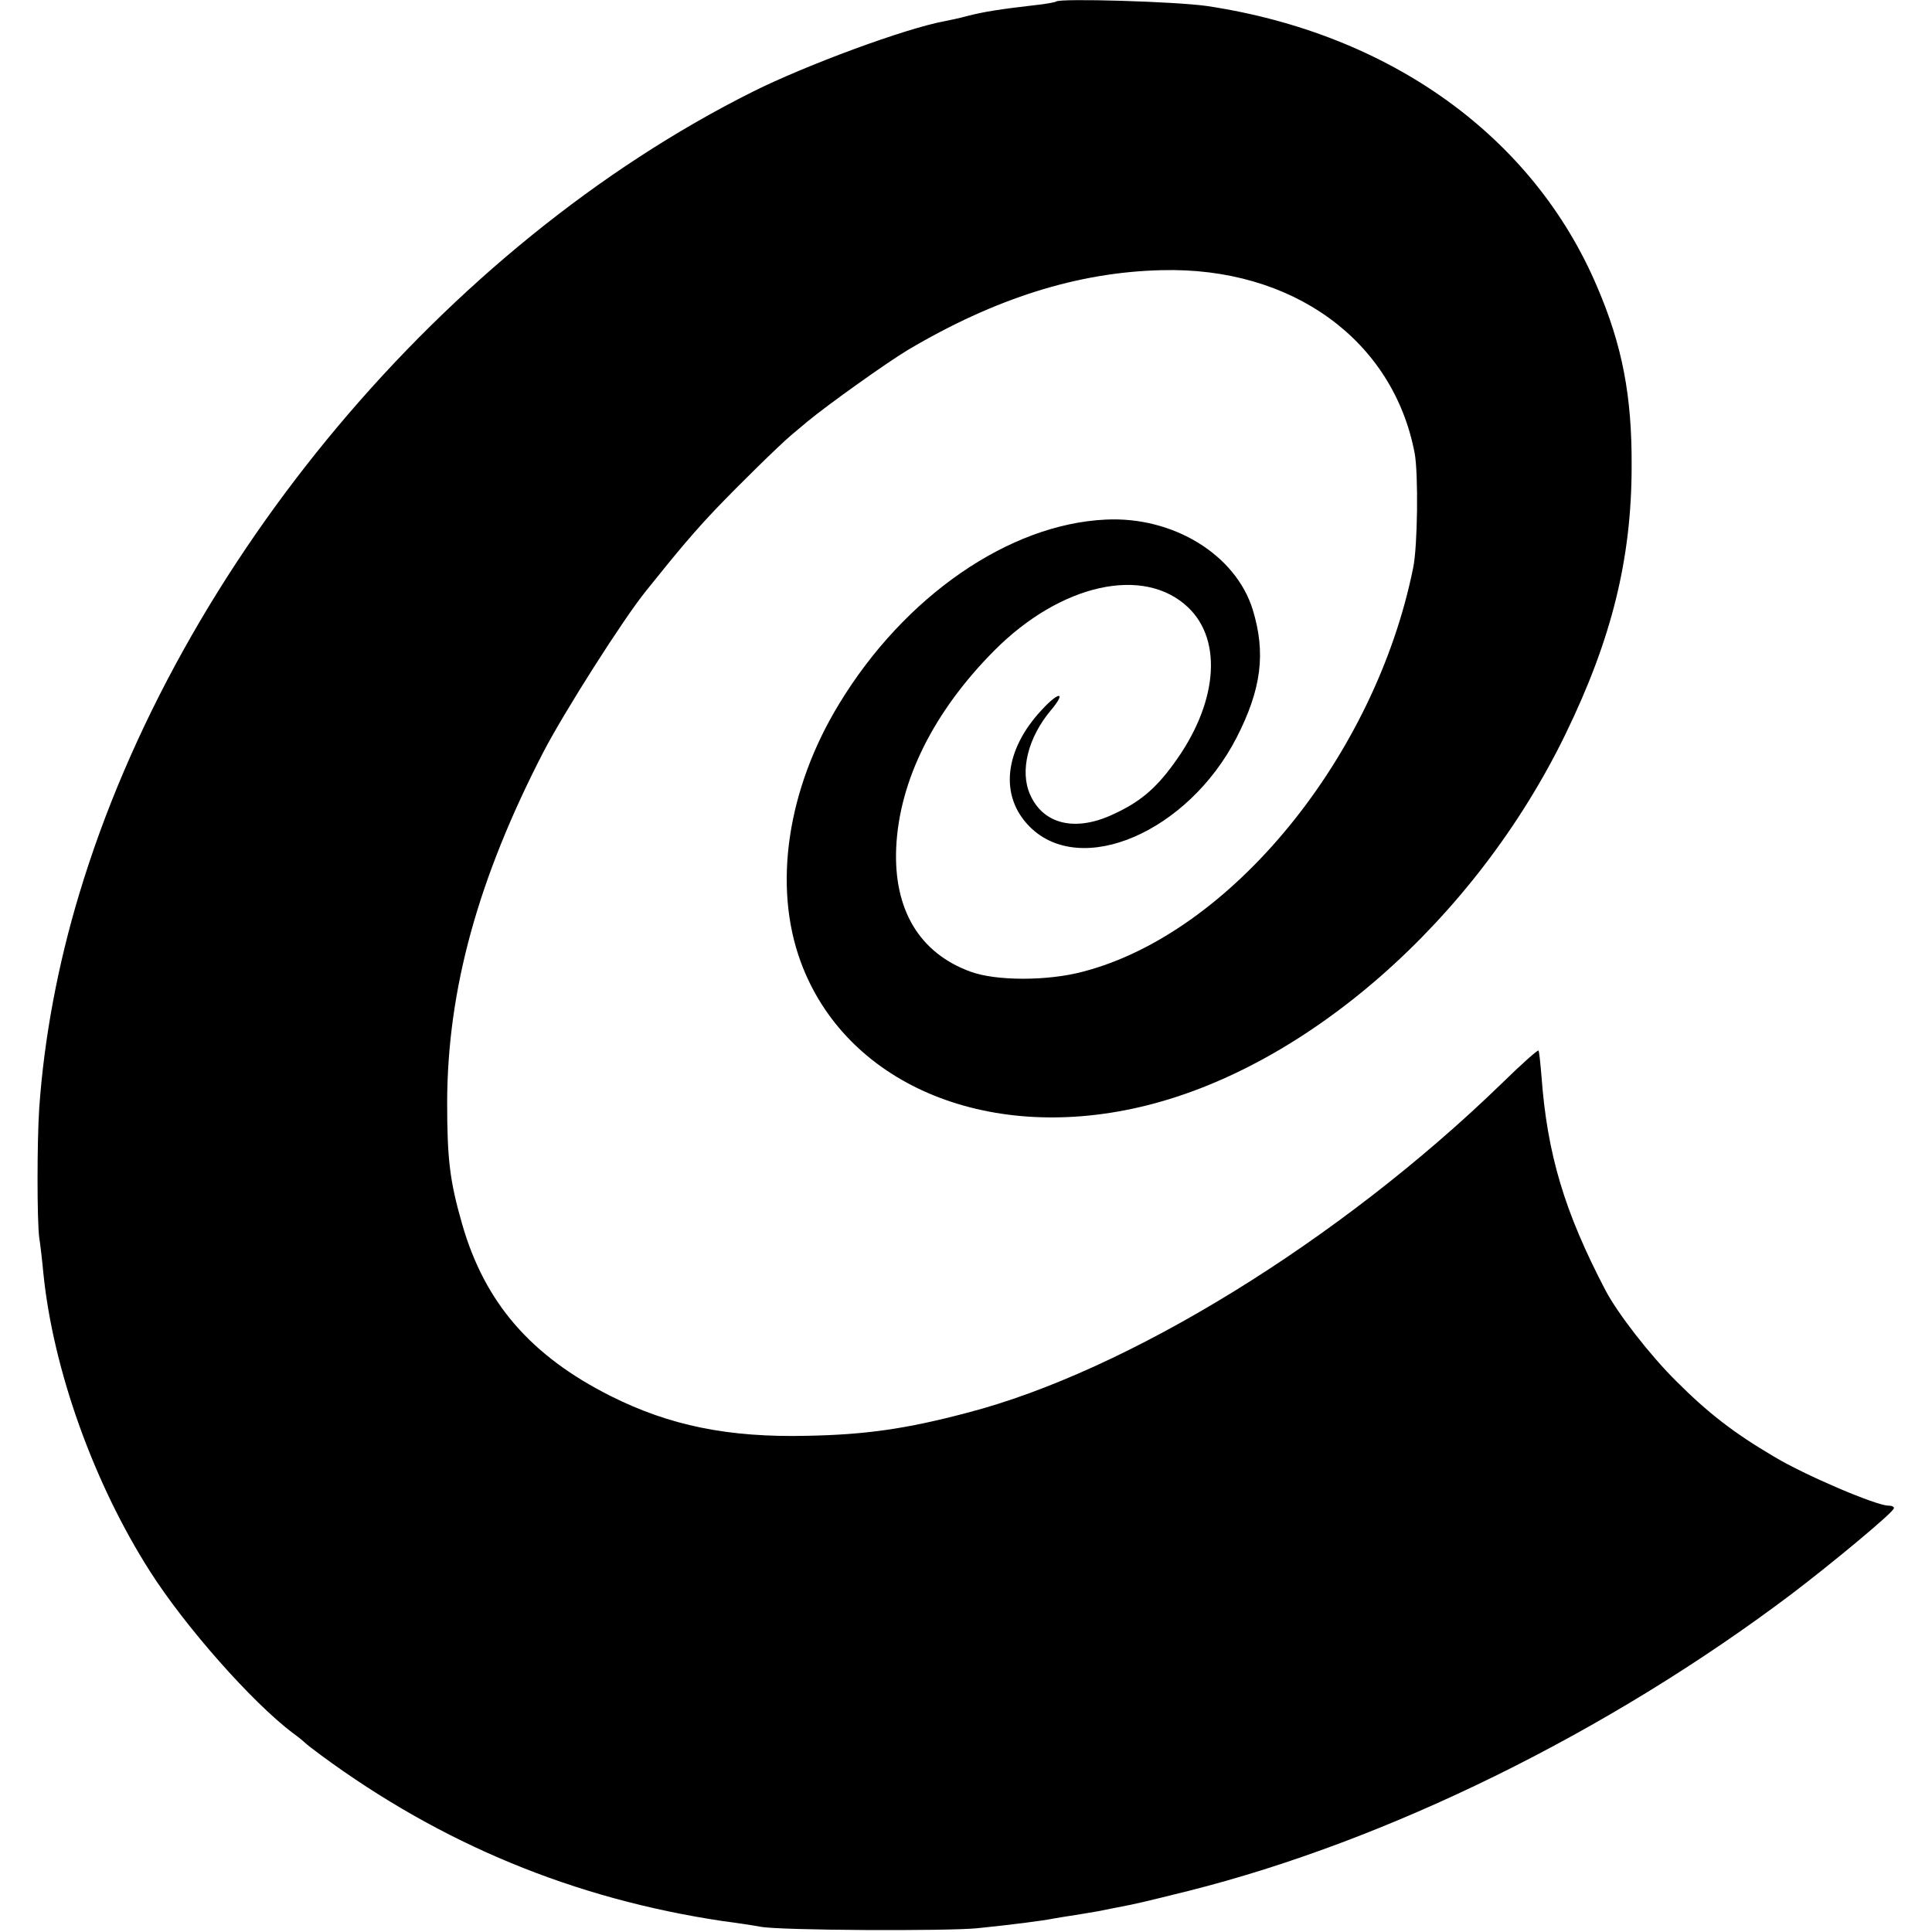
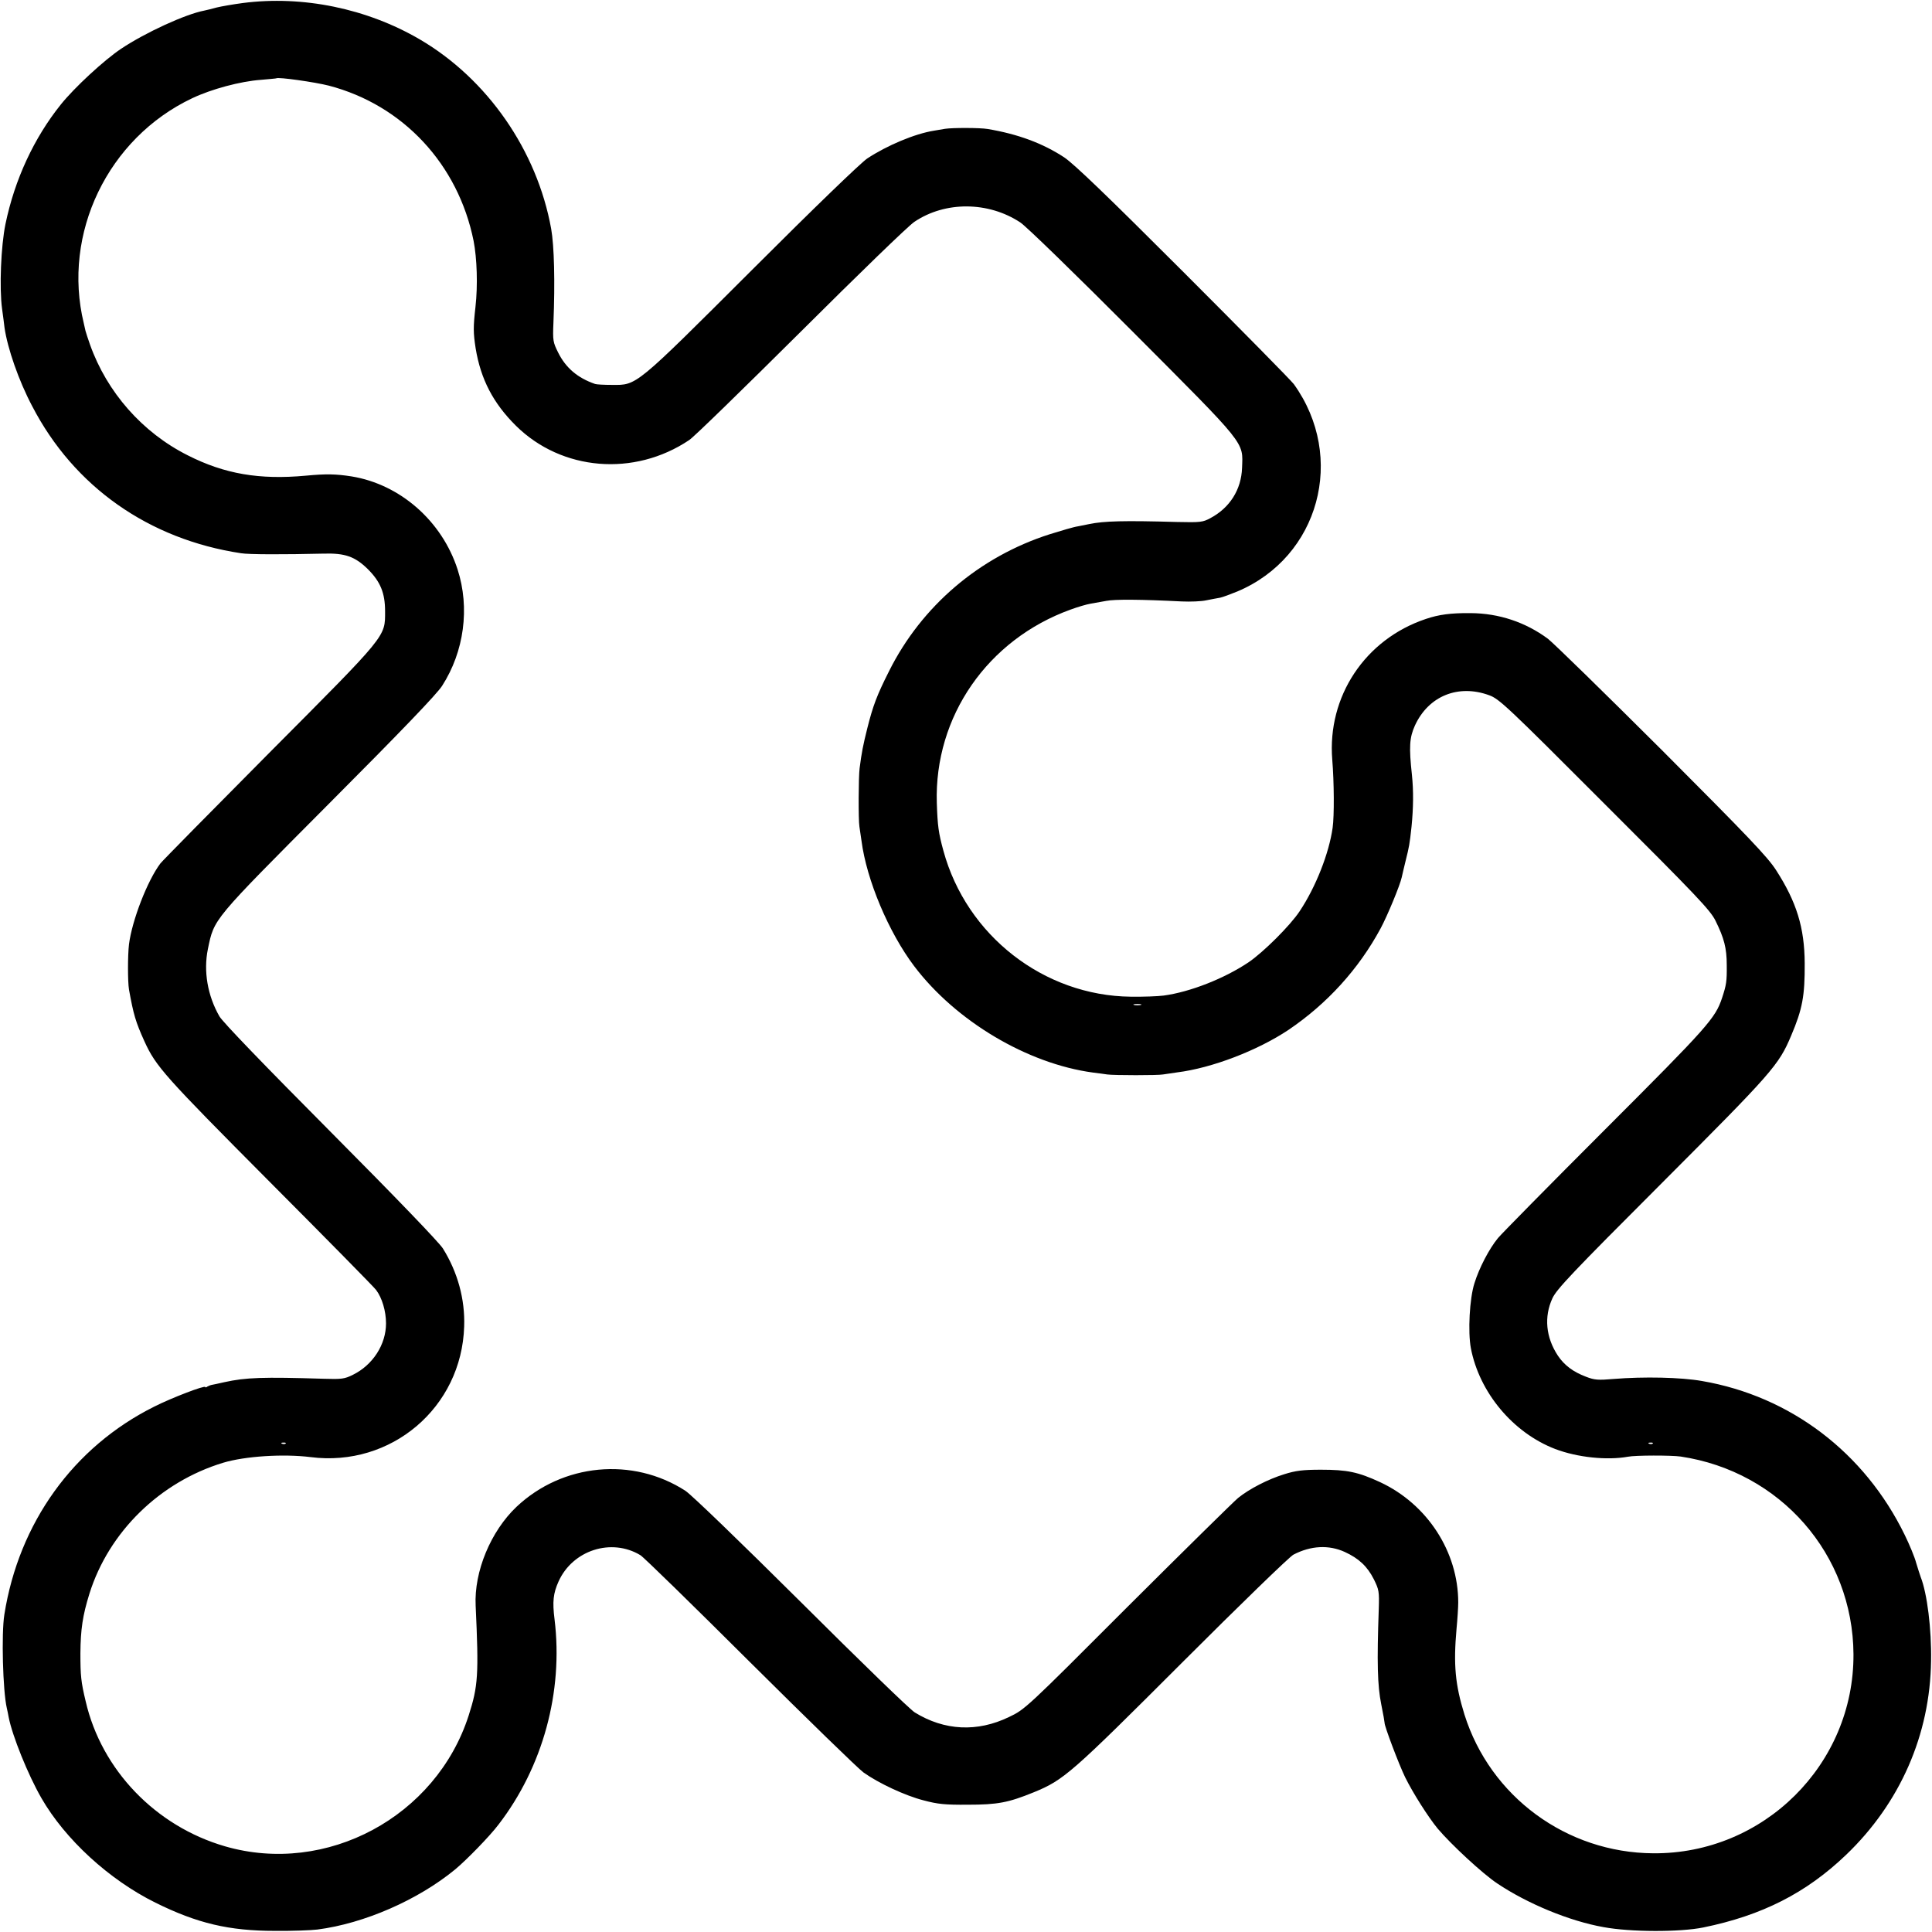
- <svg xmlns="http://www.w3.org/2000/svg" version="1.0" width="512pt" height="512pt" viewBox="0 0 512 512" preserveAspectRatio="xMidYMid meet">
-   <g transform="translate(0,512) scale(0.1,-0.1)" fill="#000000" stroke="none">
-     <path d="M2799 5116 c-2 -2 -29 -7 -59 -10 -87 -10 -132 -17 -175 -28 -22 -6 -50 -12 -61 -14 -104 -19 -367 -116 -509 -187 -816 -408 -1521 -1248 -1785 -2126 -57 -189 -93 -382 -106 -567 -6 -90 -6 -299 0 -344 3 -19 8 -62 11 -95 26 -256 134 -557 283 -790 93 -146 269 -345 377 -427 17 -12 32 -25 35 -28 3 -3 21 -17 40 -31 320 -236 671 -381 1065 -440 39 -5 84 -12 100 -15 50 -10 495 -12 575 -4 89 9 175 20 204 26 11 2 36 6 56 9 20 3 47 8 60 10 14 3 36 7 50 10 53 10 69 14 190 44 528 133 1110 419 1597 786 108 82 272 218 272 228 1 4 -6 7 -15 7 -32 0 -222 81 -303 130 -107 63 -175 116 -258 199 -69 68 -156 180 -188 241 -109 208 -155 362 -170 569 -3 35 -6 66 -8 67 -2 2 -46 -37 -98 -88 -428 -415 -991 -762 -1416 -872 -162 -43 -270 -58 -423 -61 -210 -5 -366 27 -523 106 -210 106 -332 246 -392 454 -33 115 -40 172 -40 325 1 298 82 592 255 927 55 106 212 353 272 427 88 110 130 159 183 215 65 68 167 168 202 198 12 10 31 26 43 36 53 44 210 156 265 189 231 137 451 207 674 212 345 9 613 -185 670 -485 10 -54 8 -247 -4 -304 -101 -500 -483 -968 -875 -1070 -93 -25 -231 -25 -298 0 -135 49 -204 164 -197 328 8 178 99 361 260 523 176 177 397 226 514 114 93 -89 77 -258 -40 -416 -48 -66 -91 -101 -159 -132 -100 -47 -185 -27 -220 52 -28 62 -6 152 56 225 41 49 20 49 -25 0 -100 -107 -113 -229 -32 -310 136 -136 419 -14 548 236 66 129 78 224 43 339 -45 146 -211 248 -390 239 -256 -12 -533 -203 -706 -488 -138 -226 -176 -483 -102 -684 118 -321 488 -480 898 -385 439 101 889 495 1129 989 122 251 175 464 175 710 1 186 -25 320 -91 474 -169 399 -549 672 -1034 745 -83 12 -390 21 -400 12z" />
+ <svg xmlns="http://www.w3.org/2000/svg" version="1.0" width="1026pt" height="1026pt" viewBox="0 0 1026 1026" preserveAspectRatio="xMidYMid meet">
+   <g transform="translate(0,1026) scale(0.1,-0.1)" fill="#000000" stroke="none">
+     <path d="M1290 10244 c-53 -7 -116 -18 -140 -24 -25 -7 -54 -14 -64 -16 -101 -19 -314 -117 -443 -203 -91 -61 -248 -206 -320 -296 -142 -177 -245 -398 -294 -635 -24 -117 -33 -339 -18 -450 5 -36 11 -81 13 -100 16 -110 75 -281 147 -417 222 -428 619 -707 1109 -781 42 -7 227 -7 440 -2 112 3 165 -15 234 -83 66 -66 91 -126 91 -223 0 -138 14 -120 -615 -752 -305 -307 -565 -571 -578 -587 -69 -91 -151 -303 -167 -430 -7 -59 -7 -198 0 -240 24 -133 35 -171 82 -275 61 -134 106 -184 664 -745 301 -302 556 -561 566 -575 32 -42 53 -113 53 -178 0 -112 -70 -221 -176 -273 -44 -22 -60 -24 -154 -21 -326 10 -414 7 -528 -18 -30 -7 -59 -13 -65 -14 -7 -1 -18 -5 -25 -9 -6 -5 -12 -6 -12 -3 0 11 -178 -57 -271 -104 -429 -214 -719 -617 -796 -1105 -16 -100 -8 -404 13 -495 3 -14 8 -36 10 -49 19 -98 102 -305 174 -430 126 -219 359 -433 605 -555 222 -110 391 -150 635 -150 91 -1 192 3 225 7 249 32 535 157 733 320 60 50 183 176 229 237 236 306 345 706 298 1090 -12 95 -7 138 21 201 75 167 281 233 435 140 18 -11 280 -267 583 -569 303 -301 574 -565 602 -585 80 -57 221 -123 319 -148 75 -20 113 -24 235 -23 158 0 215 11 350 66 159 65 198 99 790 691 305 305 570 562 589 571 92 48 188 53 273 14 74 -34 119 -76 154 -145 27 -55 29 -64 26 -158 -10 -283 -7 -406 13 -505 11 -54 18 -95 18 -100 -1 -16 75 -218 109 -288 41 -83 122 -211 173 -273 72 -85 238 -239 316 -291 161 -108 384 -200 564 -232 145 -27 407 -27 530 -2 313 64 547 183 759 386 286 274 446 637 451 1030 3 170 -21 359 -55 445 -4 11 -15 45 -24 75 -8 31 -36 98 -61 149 -213 437 -606 736 -1076 817 -113 20 -310 24 -469 11 -83 -7 -102 -6 -148 12 -67 25 -115 61 -149 112 -64 97 -74 206 -29 304 22 48 104 135 581 612 588 589 621 626 687 783 60 141 73 211 72 385 -1 188 -43 325 -152 494 -45 70 -145 175 -605 636 -304 303 -577 570 -607 593 -119 88 -260 135 -410 136 -107 1 -170 -8 -238 -31 -323 -108 -524 -412 -497 -747 10 -120 11 -299 2 -362 -19 -135 -89 -314 -175 -443 -50 -76 -193 -218 -271 -271 -128 -86 -310 -158 -451 -177 -30 -4 -109 -7 -175 -6 -461 5 -872 324 -995 775 -26 95 -31 132 -35 254 -14 459 270 868 711 1027 38 14 86 28 105 31 18 3 57 10 84 15 45 9 184 8 401 -3 45 -2 103 0 130 6 27 5 60 12 74 14 14 3 54 18 91 33 435 183 579 713 300 1101 -14 19 -278 287 -586 595 -410 410 -580 573 -633 609 -114 75 -246 124 -407 151 -42 7 -186 7 -226 1 -19 -3 -45 -8 -59 -10 -101 -16 -249 -78 -355 -148 -36 -25 -279 -259 -612 -592 -623 -622 -610 -611 -742 -610 -42 0 -83 2 -91 5 -93 32 -156 86 -196 167 -27 54 -29 63 -25 157 9 219 4 410 -12 500 -75 416 -339 796 -698 1006 -281 164 -621 234 -939 193z m457 -439 c393 -103 686 -417 768 -824 18 -92 23 -236 10 -351 -12 -107 -12 -136 1 -220 27 -164 93 -291 214 -411 243 -240 628 -272 920 -76 25 16 291 276 593 576 301 300 572 563 603 583 163 110 392 109 562 -3 29 -18 297 -279 596 -579 611 -613 587 -583 582 -725 -4 -115 -65 -212 -169 -267 -39 -21 -52 -23 -177 -20 -283 8 -387 5 -465 -11 -11 -2 -38 -8 -60 -12 -22 -3 -89 -23 -150 -42 -373 -119 -681 -381 -854 -728 -65 -129 -85 -183 -115 -302 -23 -92 -30 -128 -41 -213 -6 -44 -7 -276 -1 -310 2 -14 7 -47 11 -75 27 -208 144 -486 280 -666 221 -292 601 -518 950 -565 27 -3 61 -8 75 -10 36 -5 271 -5 296 0 12 2 45 7 75 11 185 23 427 116 592 226 205 139 372 322 489 539 36 67 103 229 112 271 3 13 12 53 21 89 18 72 21 86 31 180 10 100 11 190 2 276 -16 147 -13 197 16 261 72 157 230 221 394 161 53 -19 93 -56 613 -577 492 -491 561 -564 589 -620 46 -93 60 -146 60 -236 1 -87 -2 -105 -25 -175 -36 -108 -74 -151 -621 -698 -295 -295 -551 -555 -569 -577 -47 -57 -100 -159 -125 -240 -26 -81 -35 -258 -19 -344 45 -236 224 -450 448 -536 118 -45 276 -61 386 -41 40 8 230 8 280 1 530 -79 915 -520 918 -1050 3 -585 -477 -1062 -1064 -1057 -460 3 -865 301 -1002 737 -49 158 -59 264 -42 455 5 52 9 115 9 140 0 269 -164 522 -415 639 -117 54 -175 66 -314 66 -96 0 -135 -5 -195 -24 -85 -26 -186 -78 -245 -126 -22 -18 -286 -278 -586 -577 -541 -542 -546 -546 -630 -586 -169 -82 -344 -73 -501 24 -24 14 -295 277 -603 584 -326 324 -583 572 -615 593 -280 181 -652 146 -897 -85 -137 -130 -226 -344 -217 -525 17 -368 13 -427 -37 -583 -173 -538 -755 -851 -1294 -695 -369 107 -656 406 -740 770 -25 104 -28 137 -28 255 1 128 12 201 48 317 103 328 374 593 710 695 116 35 320 48 464 30 428 -55 803 263 816 694 5 145 -35 289 -113 414 -22 34 -246 267 -597 620 -354 356 -573 583 -590 613 -63 110 -85 240 -61 357 34 163 20 146 641 770 385 386 576 585 603 628 117 182 148 414 82 618 -83 257 -305 452 -563 494 -84 13 -135 14 -242 4 -247 -23 -433 9 -628 108 -241 121 -429 335 -519 588 -11 30 -21 63 -24 73 -2 9 -6 27 -9 40 -116 477 128 983 575 1195 103 49 256 90 365 98 44 4 81 7 82 8 9 8 206 -20 280 -39z m4311 -4882 c-10 -2 -26 -2 -35 0 -10 3 -2 5 17 5 19 0 27 -2 18 -5z m-4541 -2329 c-3 -3 -12 -4 -19 -1 -8 3 -5 6 6 6 11 1 17 -2 13 -5z m7260 0 c-3 -3 -12 -4 -19 -1 -8 3 -5 6 6 6 11 1 17 -2 13 -5z" />
  </g>
</svg>
